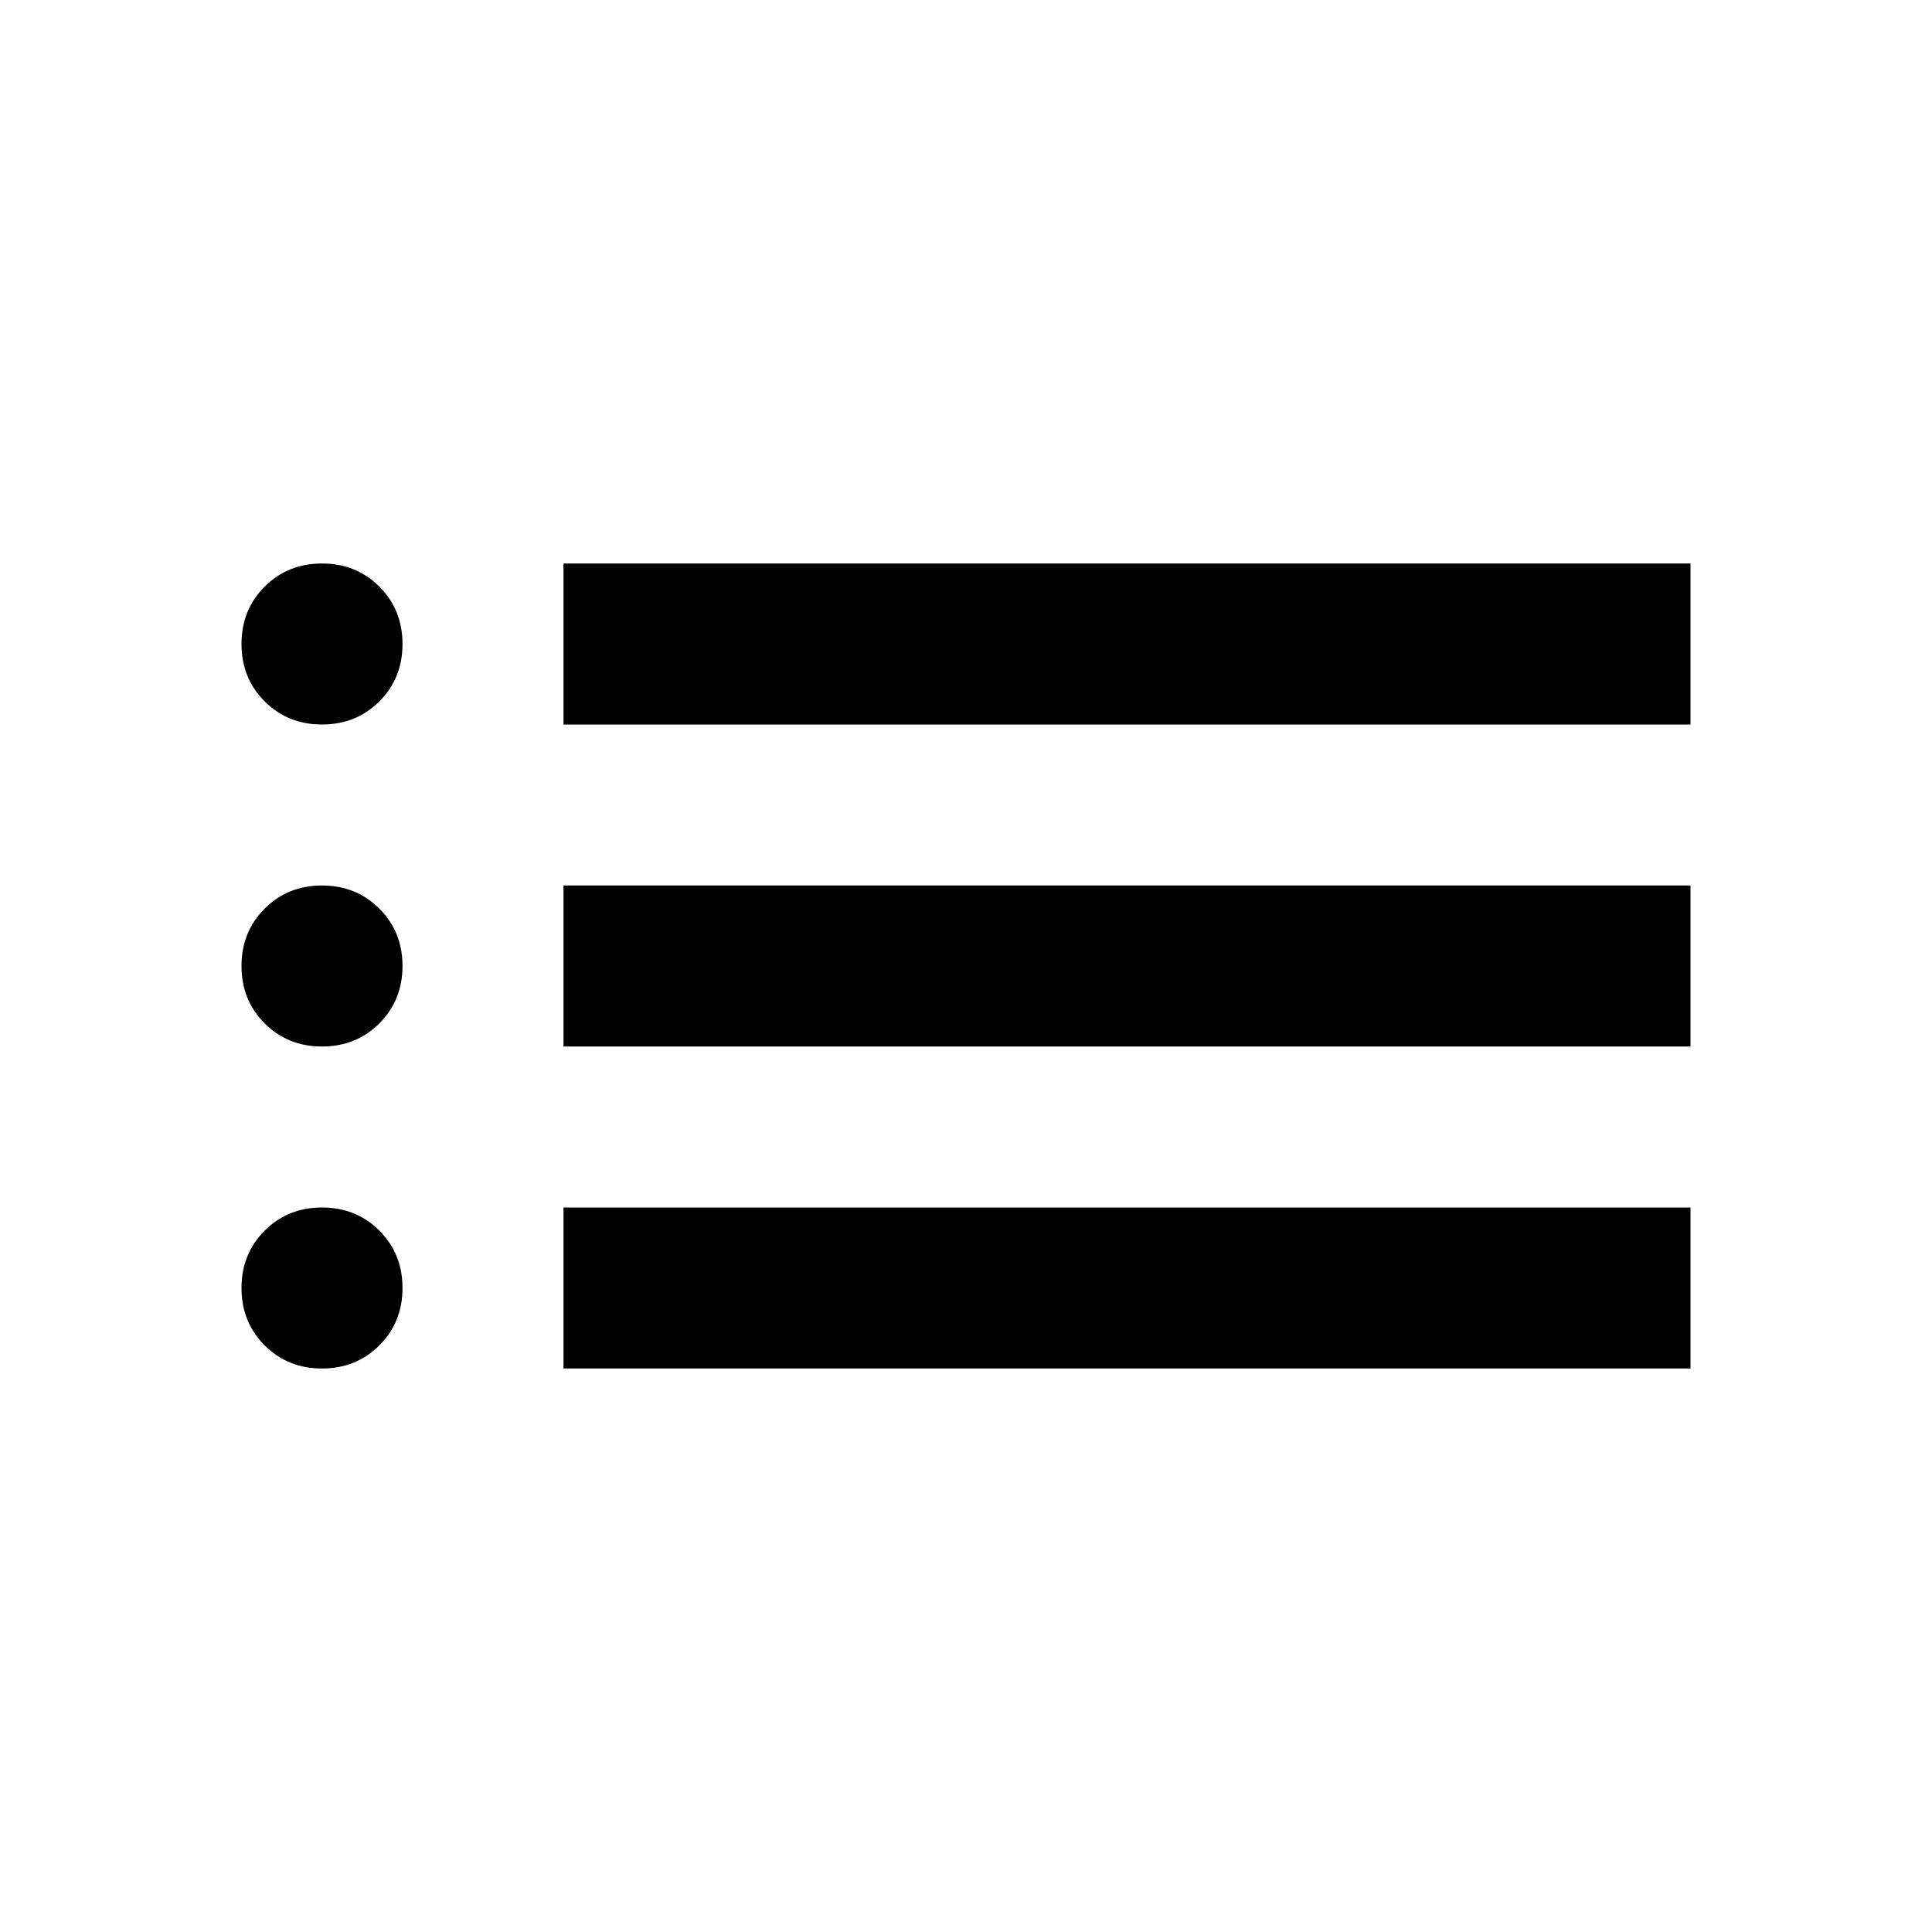
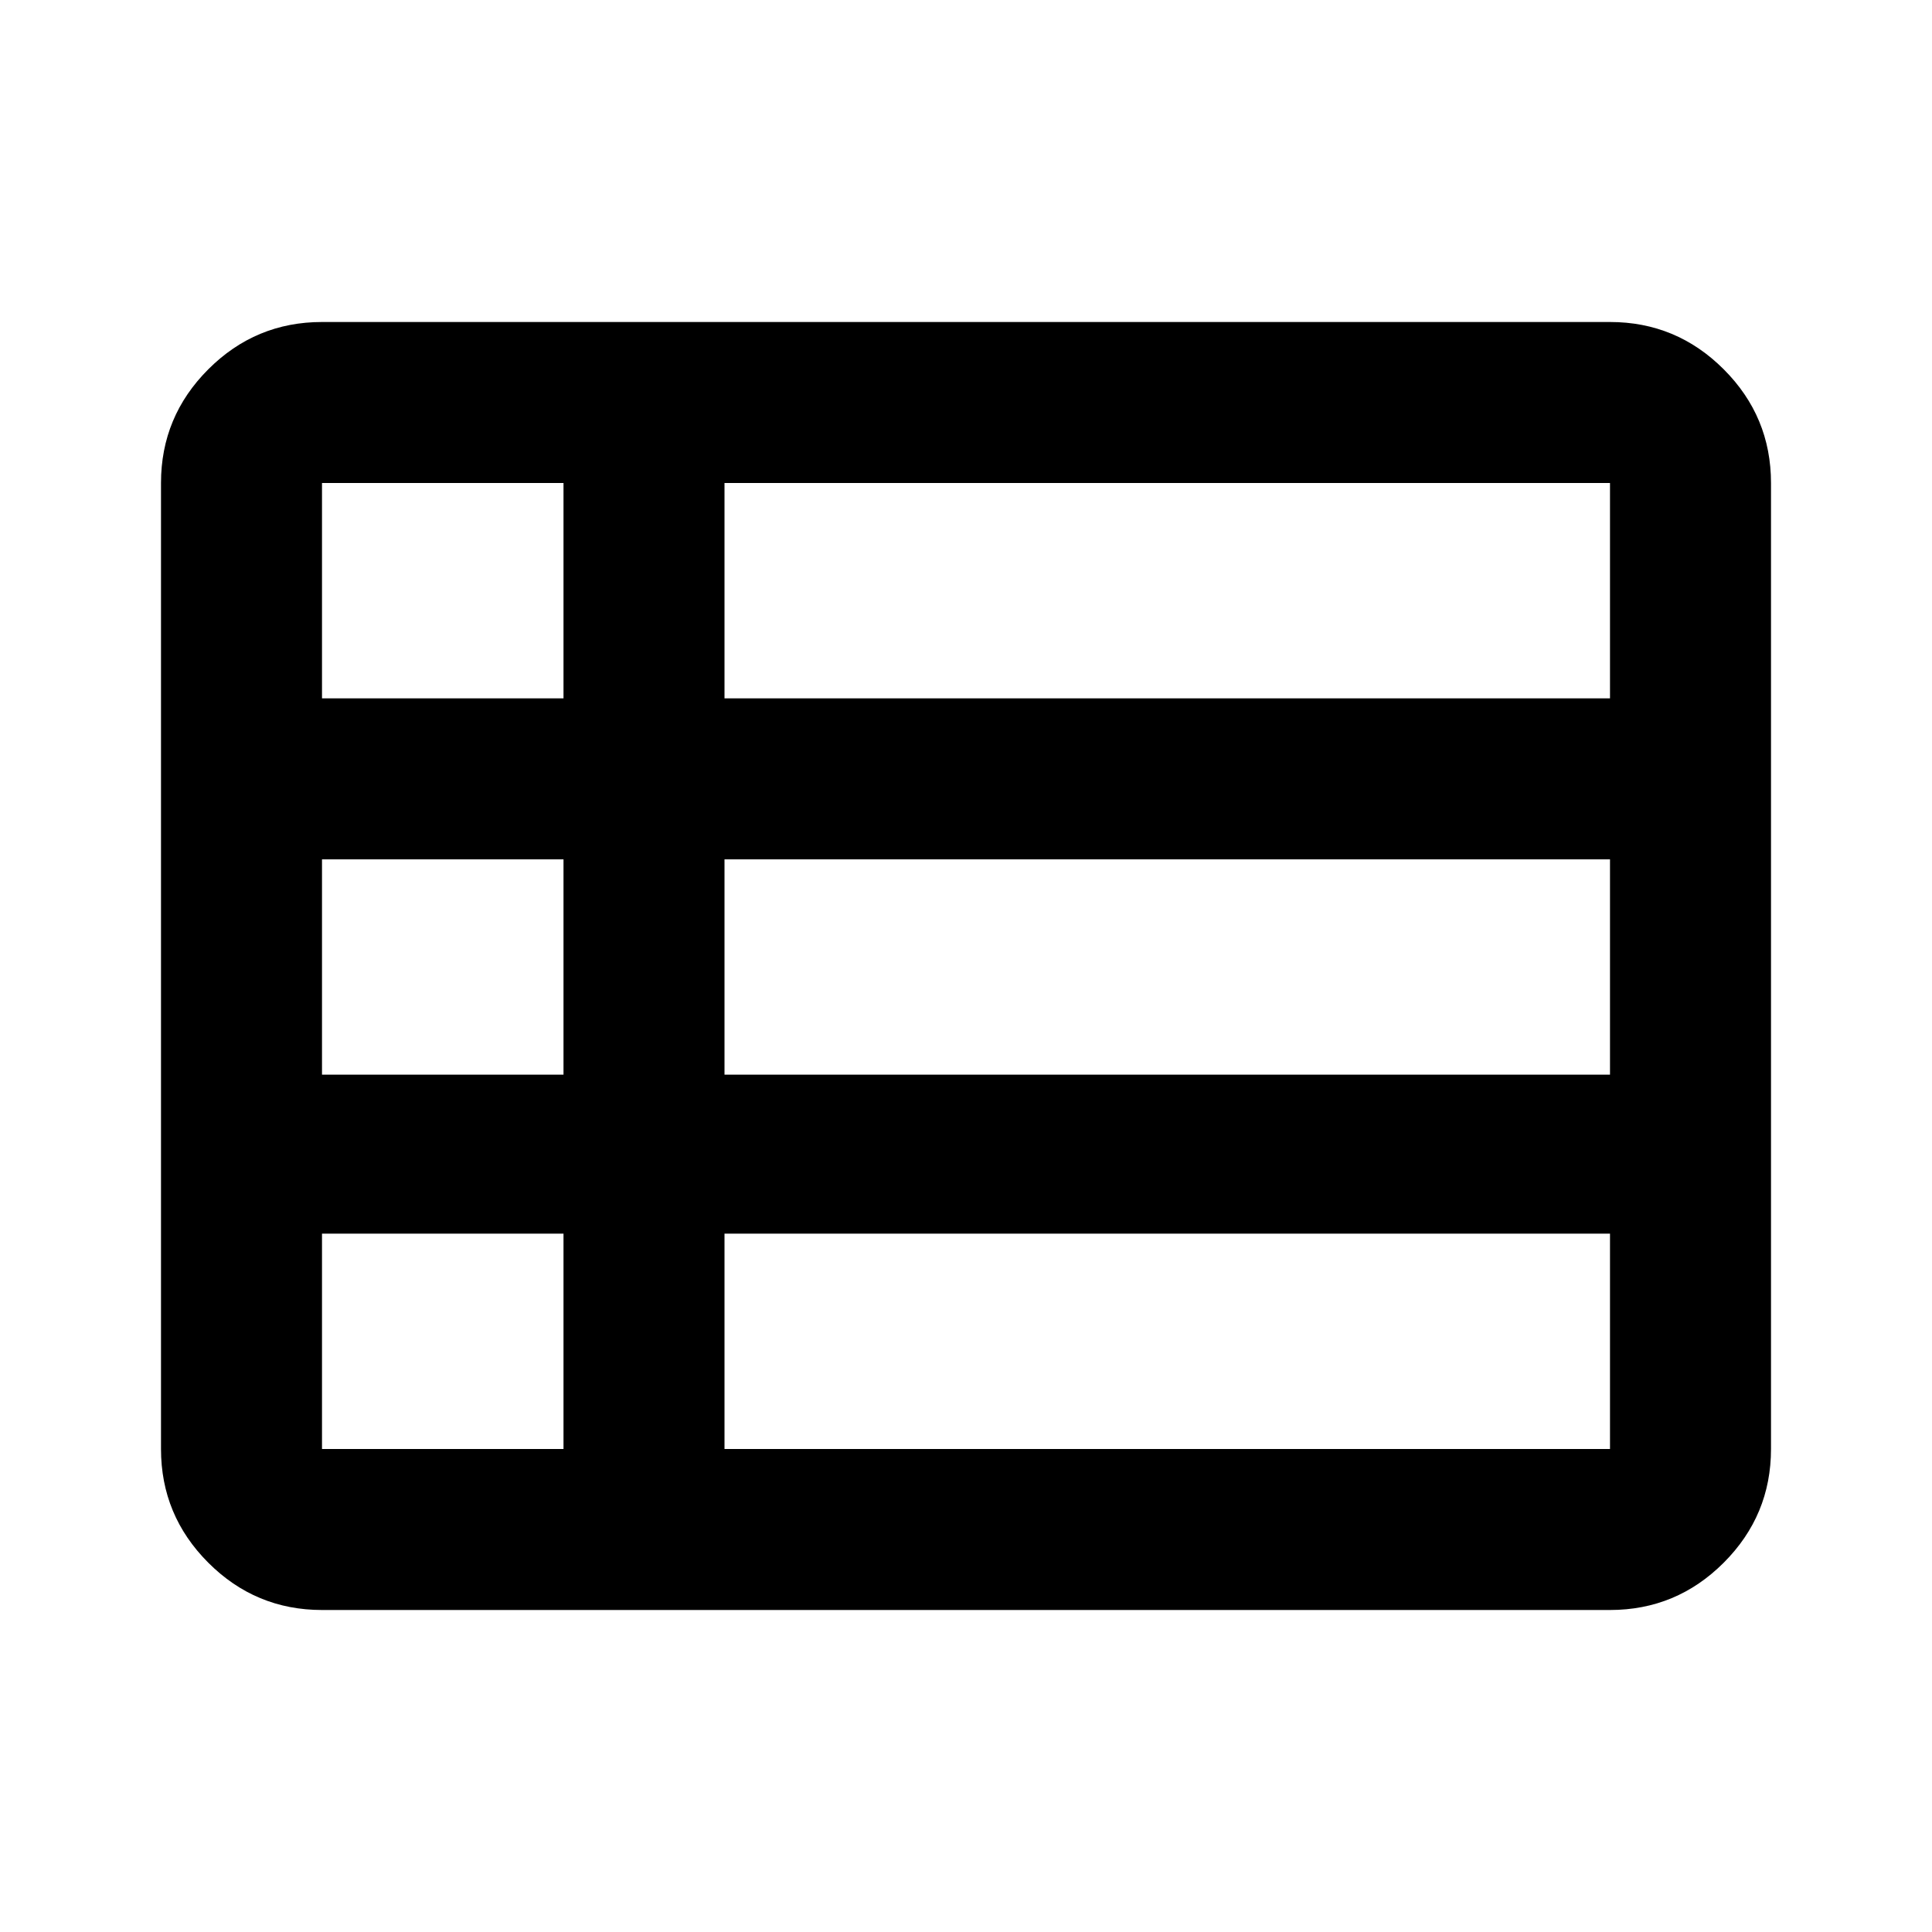
<svg xmlns="http://www.w3.org/2000/svg" height="24" viewBox="0 96 960 960" width="24">
-   <path d="M160 776q-17 0-28.5-11.5T120 736q0-17 11.5-28.5T160 696q17 0 28.5 11.5T200 736q0 17-11.5 28.5T160 776Zm0-160q-17 0-28.5-11.5T120 576q0-17 11.5-28.5T160 536q17 0 28.5 11.5T200 576q0 17-11.5 28.5T160 616Zm0-160q-17 0-28.5-11.5T120 416q0-17 11.5-28.5T160 376q17 0 28.5 11.5T200 416q0 17-11.5 28.5T160 456Zm120 320v-80h560v80H280Zm0-160v-80h560v80H280Zm0-160v-80h560v80H280Z" />
+   <path d="M360 816h440V709H360v107ZM160 443h120V336H160v107Zm0 187h120V523H160v107Zm0 186h120V709H160v107Zm200-186h440V523H360v107Zm0-187h440V336H360v107ZM160 896q-33 0-56.5-23.5T80 816V336q0-33 23.5-56.5T160 256h640q33 0 56.5 23.5T880 336v480q0 33-23.5 56.5T800 896H160Z" />
</svg>
